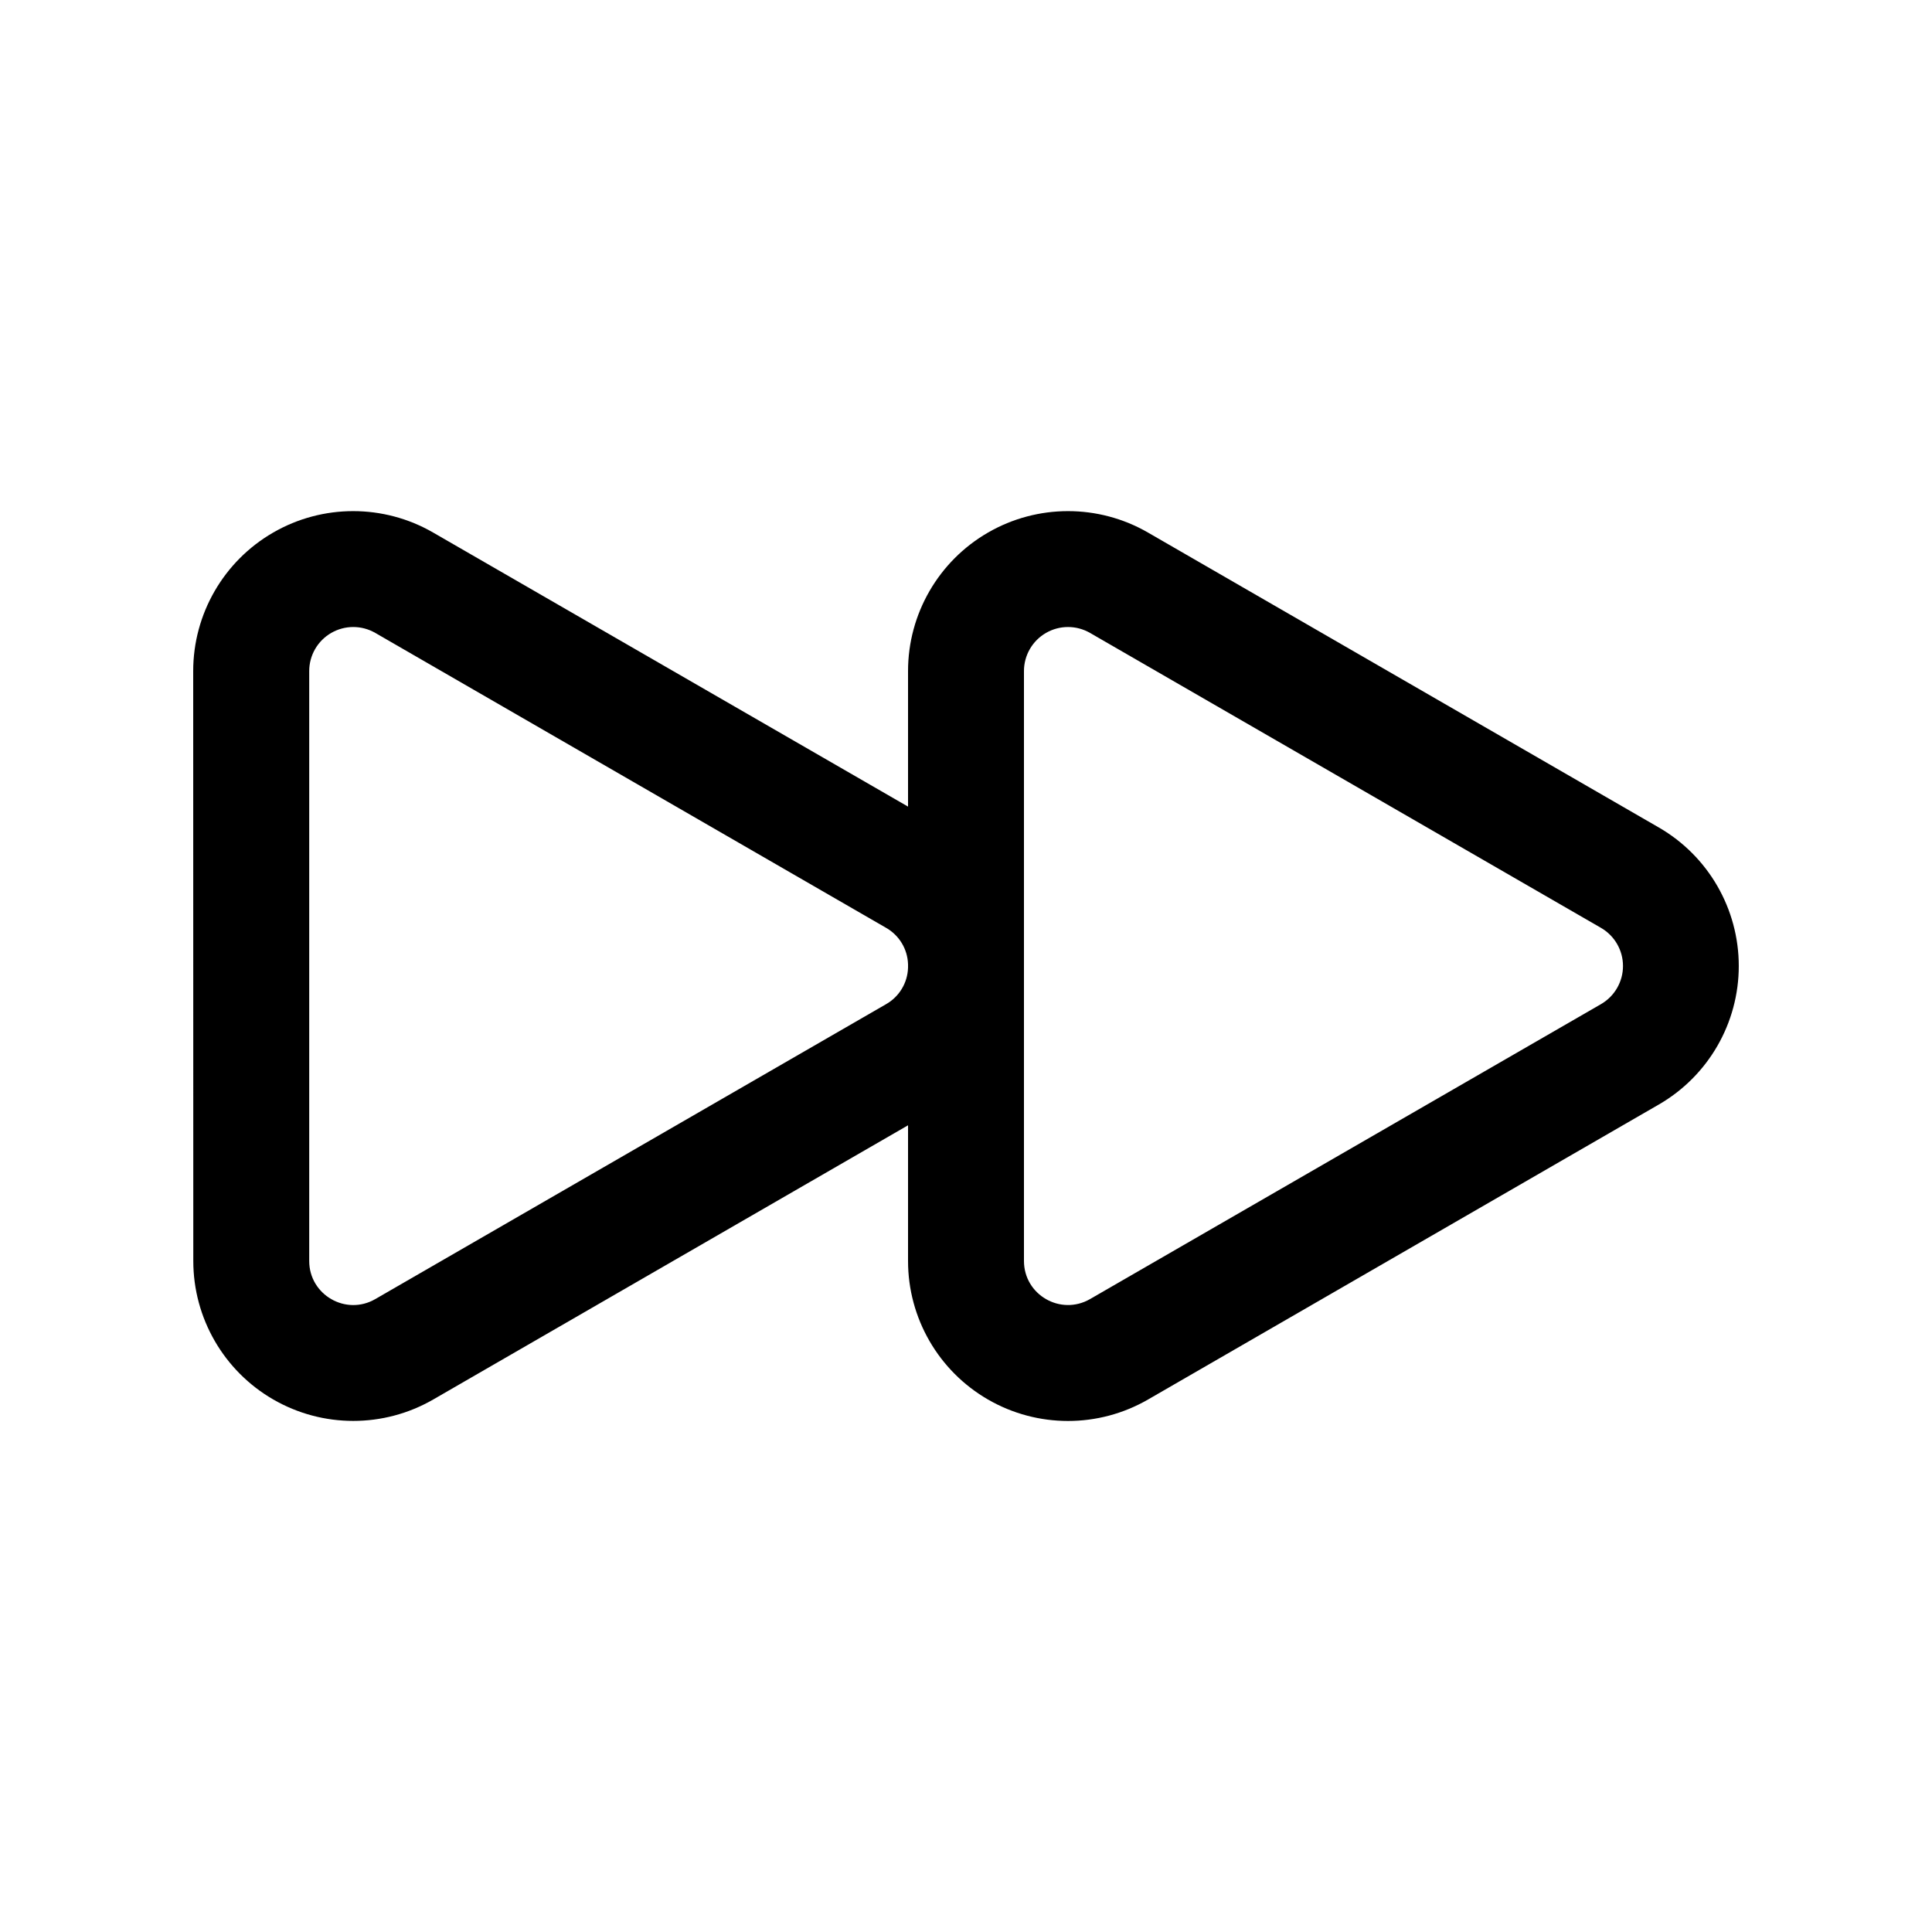
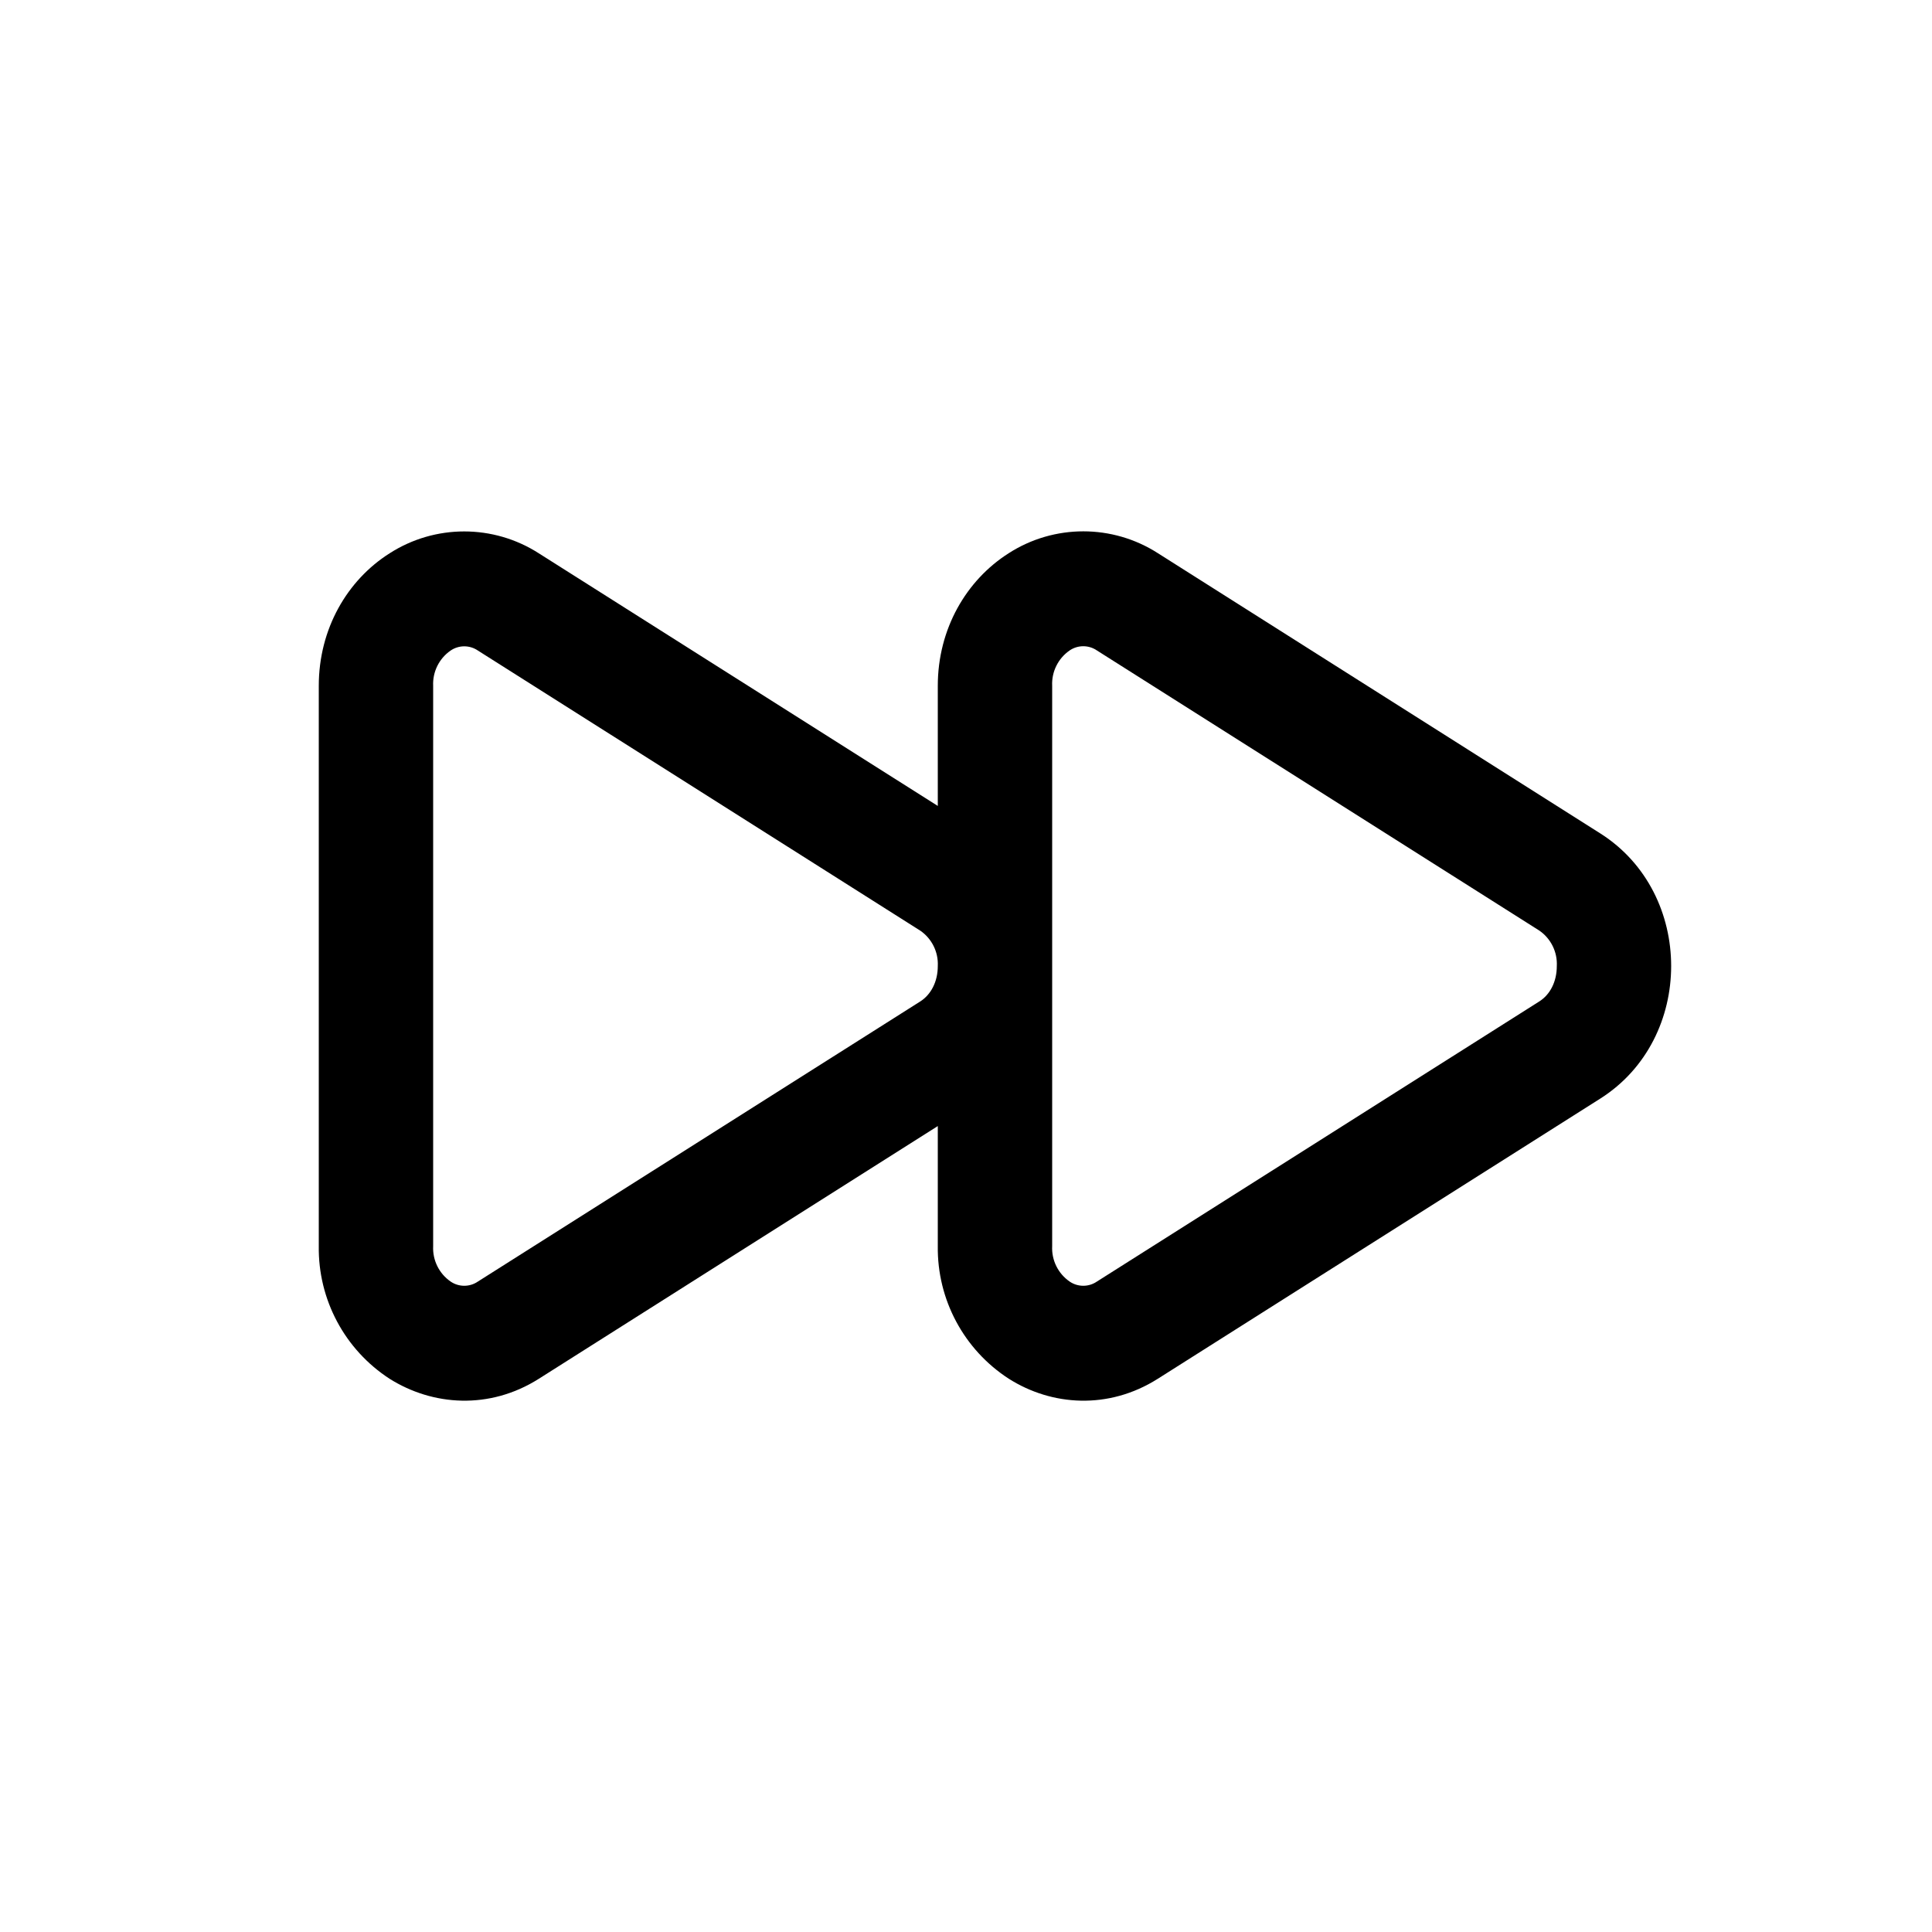
<svg xmlns="http://www.w3.org/2000/svg" width="20" height="20" fill="none" class="persona-icon" viewBox="0 0 20 20">
-   <path fill="currentColor" fill-rule="evenodd" d="M2 6.947a1.656 1.656 0 0 1 2.484-1.434L9.4 8.35V6.947a1.656 1.656 0 0 1 2.484-1.434l5.288 3.053a1.656 1.656 0 0 1 0 2.868l-5.288 3.054A1.656 1.656 0 0 1 9.4 13.054v-1.405l-4.916 2.839a1.656 1.656 0 0 1-2.483-1.434zm7.4 3.036a.45.45 0 0 0-.227-.378L3.885 6.552a.456.456 0 0 0-.684.395v6.107c0 .35.38.57.684.394l5.288-3.053a.45.45 0 0 0 .227-.378zm1.2.05v3.02c0 .352.38.57.684.395l5.289-3.053a.456.456 0 0 0 0-.79l-5.289-3.053a.456.456 0 0 0-.684.395v3.086" clip-rule="evenodd" />
+   <path fill="currentColor" fill-rule="evenodd" d="M9.708 7.1c0-.59.295-1.094.734-1.373a1.43 1.43 0 0 1 1.545 0l4.58 2.901c.977.62.977 2.124 0 2.744l-4.58 2.9c-.512.325-1.101.282-1.545 0a1.61 1.61 0 0 1-.734-1.372v-1.243l-4.13 2.616c-.512.324-1.1.28-1.545 0A1.61 1.61 0 0 1 3.3 12.9V7.1c0-.59.294-1.094.733-1.372a1.43 1.43 0 0 1 1.545 0l4.13 2.615zm0 2.9a.42.42 0 0 0-.18-.365l-4.58-2.9a.25.25 0 0 0-.284 0 .42.42 0 0 0-.18.364v5.802a.42.42 0 0 0 .18.365.25.25 0 0 0 .284 0l4.58-2.9c.107-.069.18-.2.18-.366m1.648-3.266a.25.25 0 0 0-.284 0 .42.42 0 0 0-.18.365V12.9a.42.42 0 0 0 .18.366.25.25 0 0 0 .284 0l4.58-2.9c.108-.069.18-.2.18-.366a.42.42 0 0 0-.18-.366z" clip-rule="evenodd" />
</svg>
